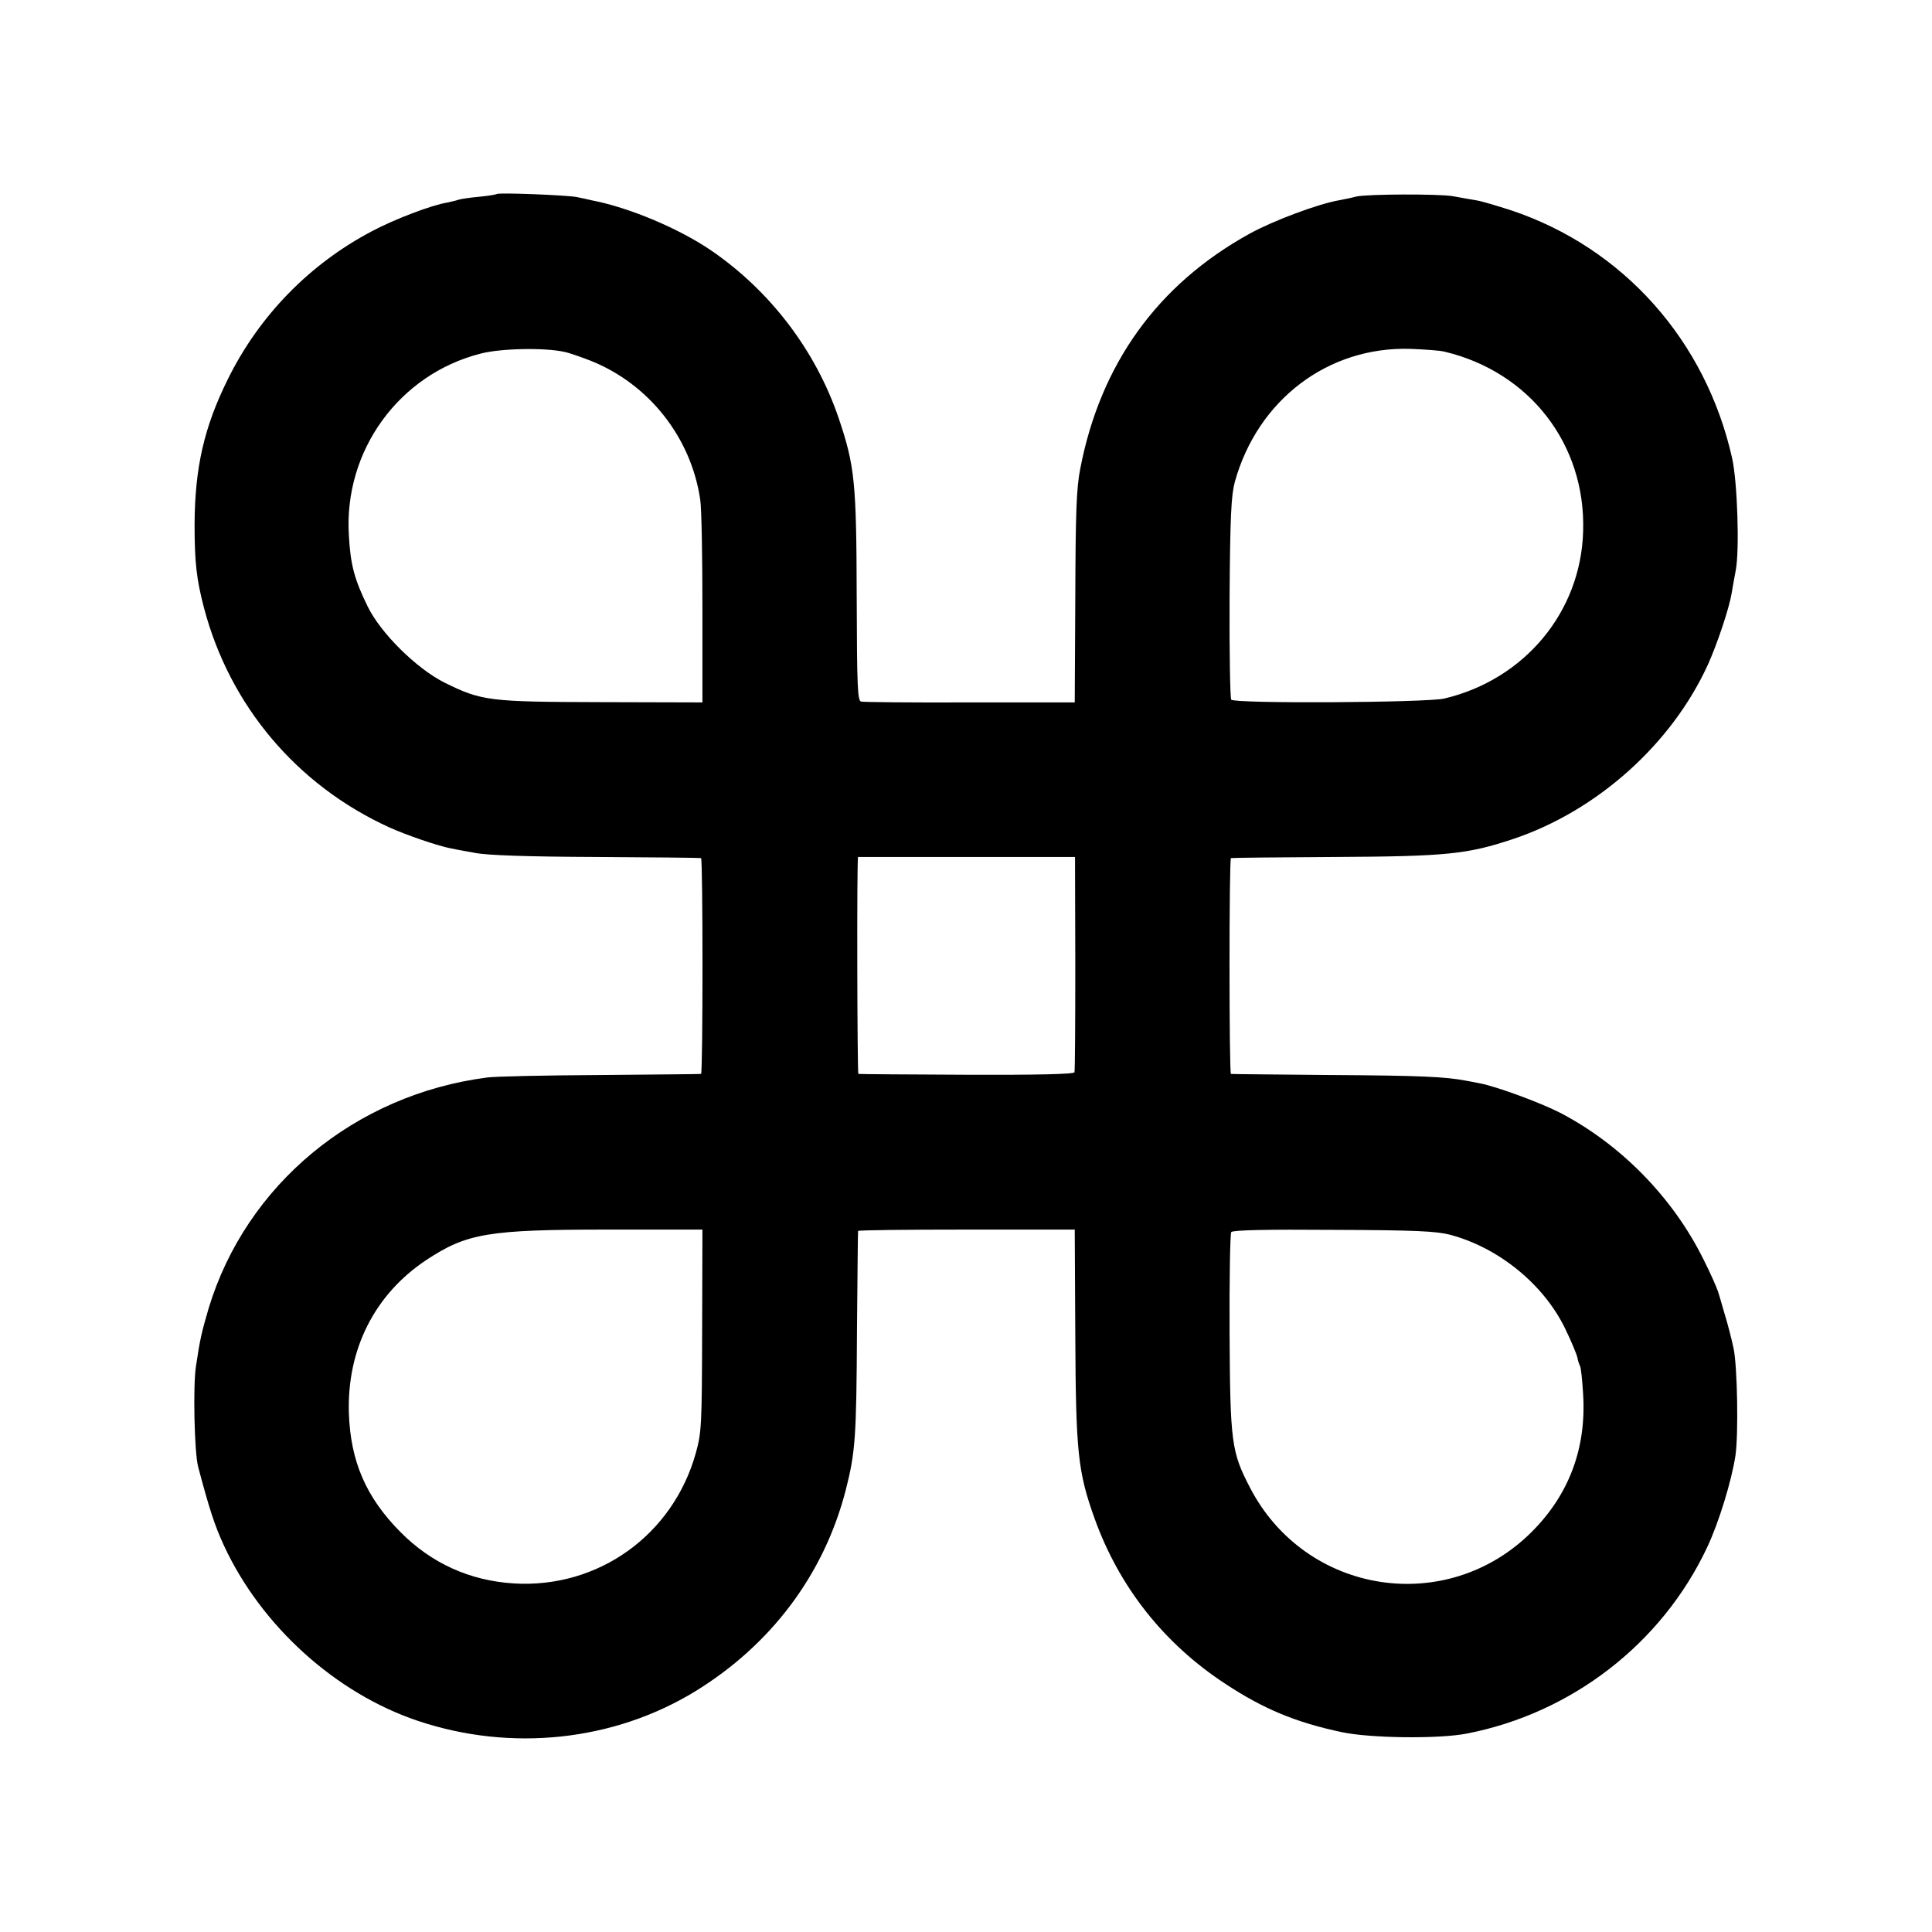
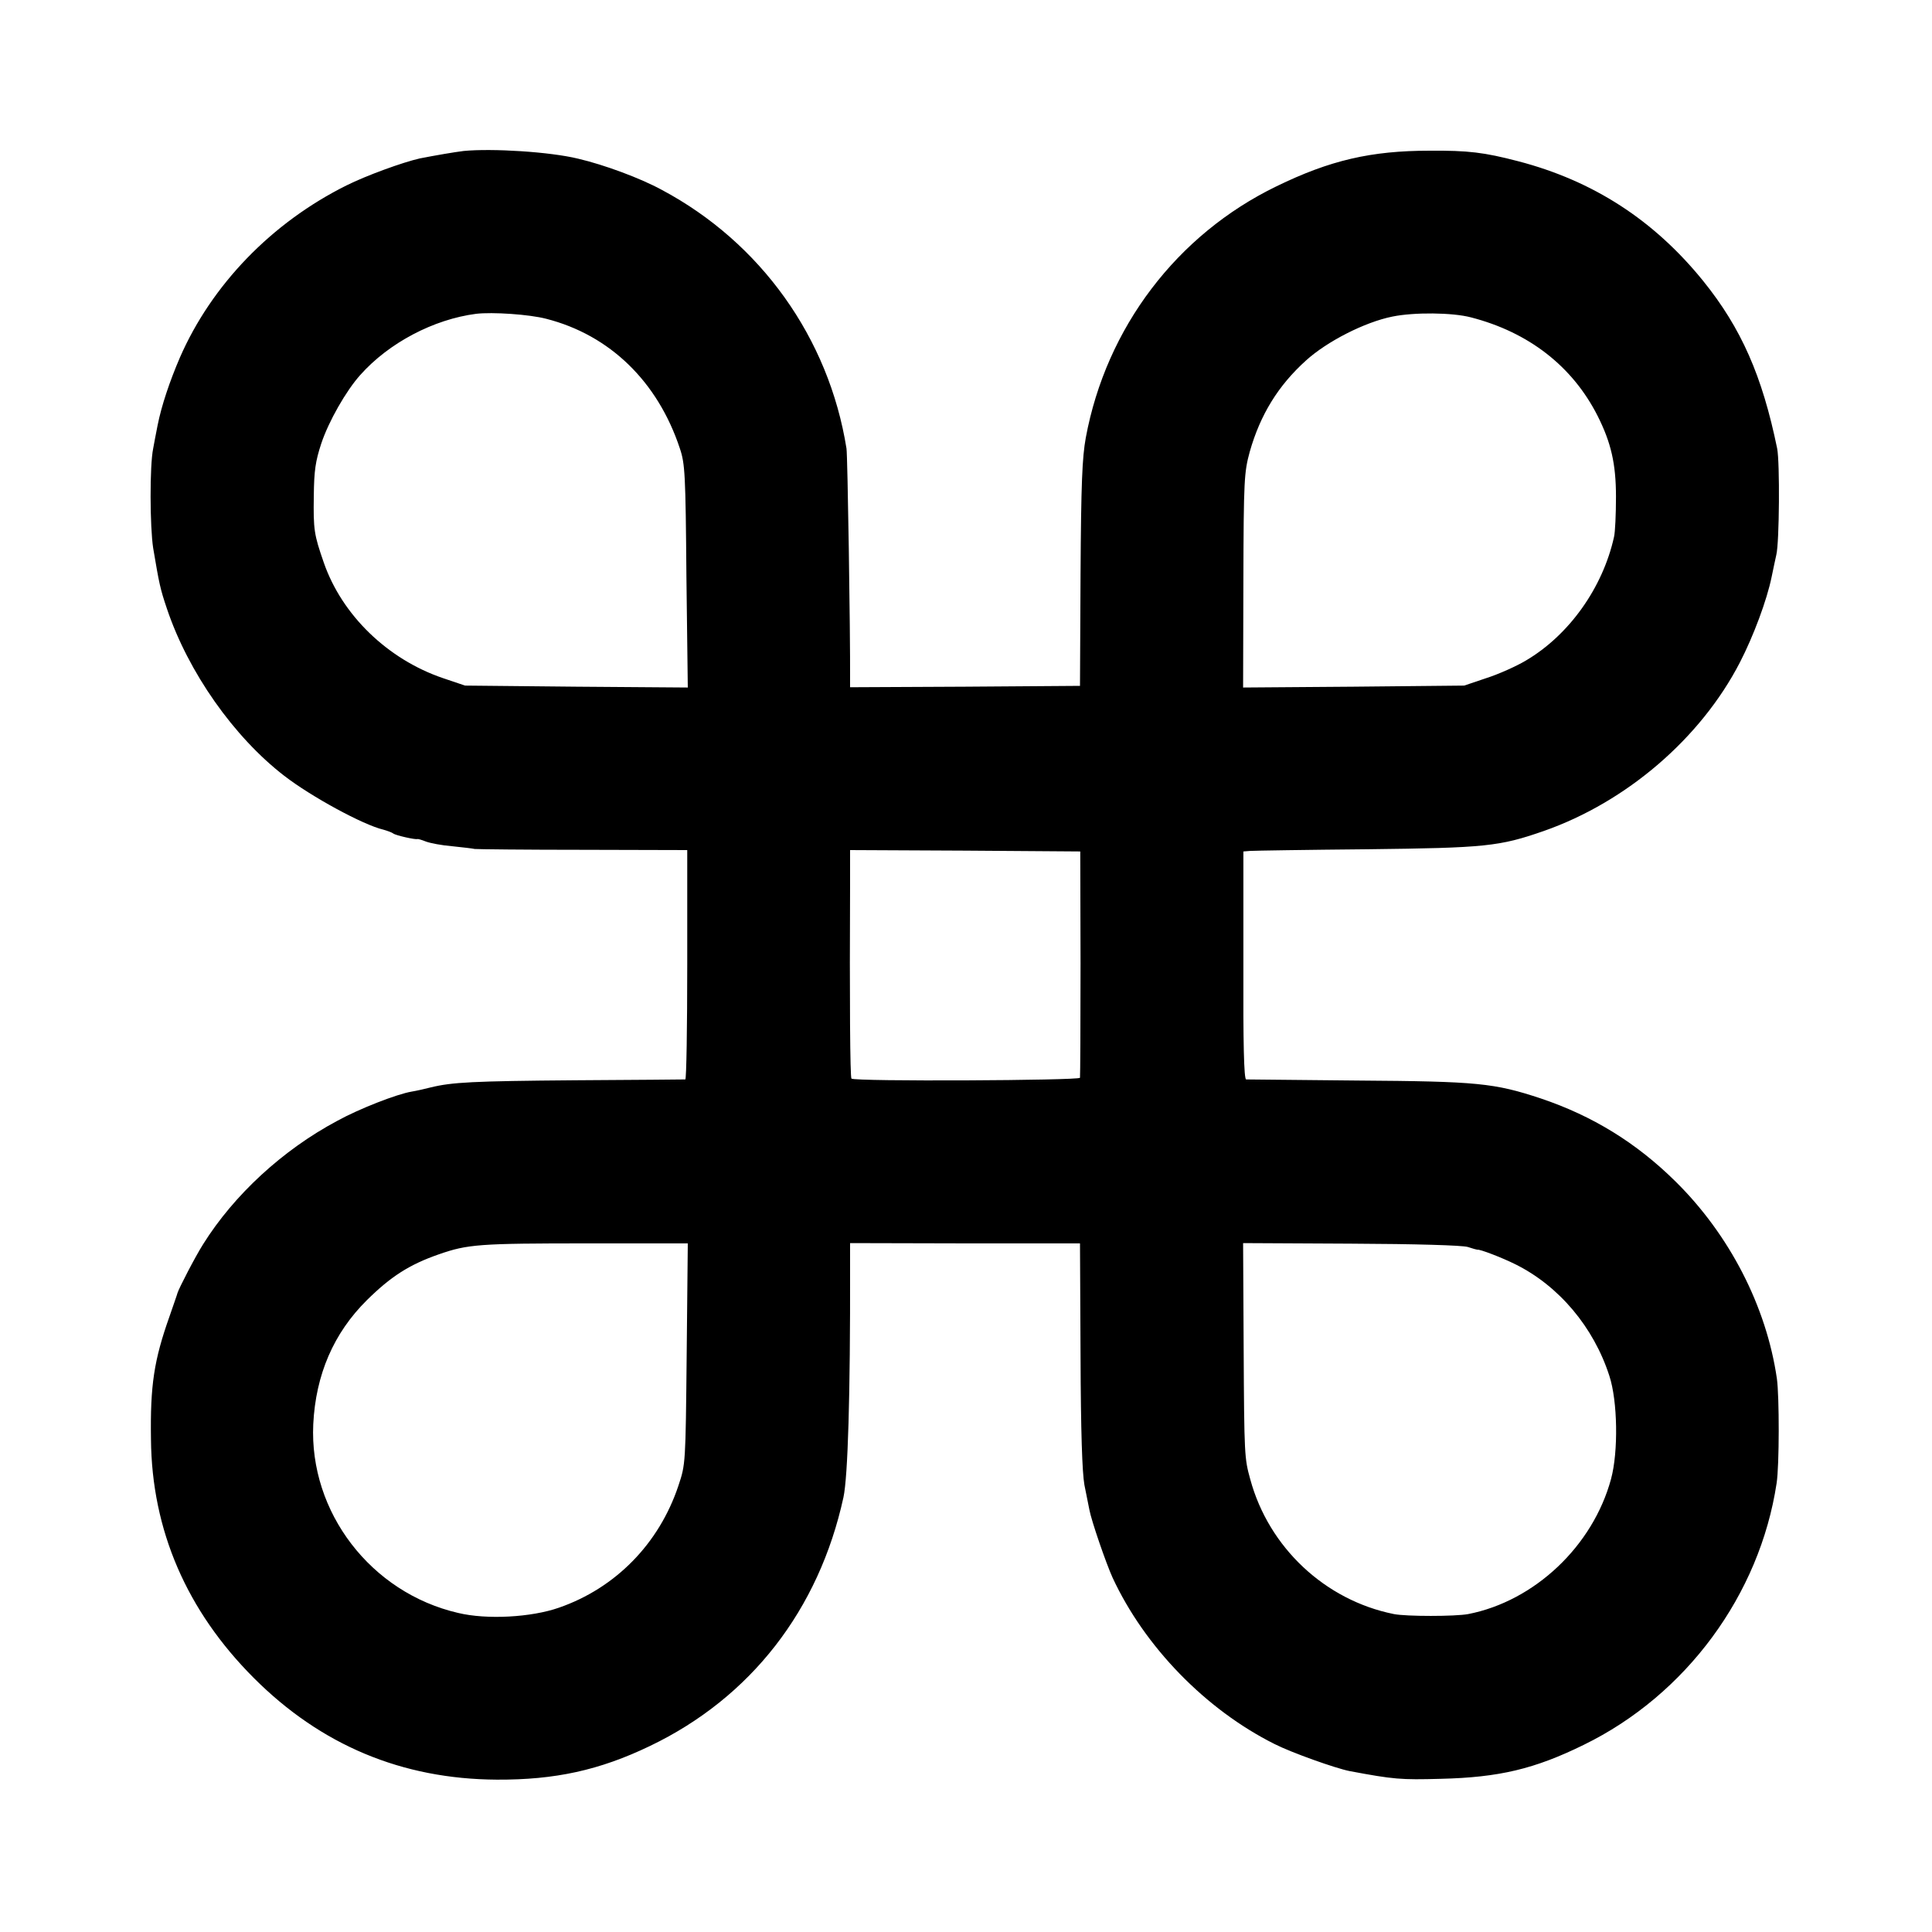
<svg xmlns="http://www.w3.org/2000/svg" version="1.0" width="700pt" height="700pt" viewBox="0 0 700 700" preserveAspectRatio="xMidYMid meet">
  <g transform="translate(0,700) scale(0.1,-0.1)" fill="#000000" stroke="none">
-     <path d="M1800 6297 c-3 -2 -32 -7 -65 -10 -33 -3 -67 -8 -75 -11 -8 -3 -26 -7 -40 -10 -56 -9 -190 -60 -271 -103 -227 -119 -410 -307 -523 -536 -87 -175 -120 -322 -121 -527 0 -137 7 -199 34 -302 93 -354 336 -643 672 -796 62 -28 176 -67 223 -76 11 -2 50 -10 86 -16 43 -9 193 -14 440 -15 206 -1 377 -3 380 -4 7 -1 7 -781 0 -782 -3 -1 -167 -2 -365 -4 -198 -1 -382 -5 -410 -9 -479 -62 -873 -388 -1009 -836 -25 -86 -31 -109 -46 -210 -11 -70 -6 -313 8 -365 41 -154 59 -210 93 -284 135 -292 405 -536 703 -636 337 -113 709 -74 1005 107 275 169 466 423 545 728 35 138 39 187 41 580 2 195 3 357 4 360 0 3 177 5 393 5 l392 0 2 -385 c2 -421 9 -492 70 -662 89 -248 252 -454 474 -599 138 -91 256 -140 422 -175 104 -22 351 -25 453 -5 380 74 706 326 870 674 43 91 89 242 103 334 11 77 7 323 -7 388 -7 33 -22 92 -34 130 -11 39 -21 72 -22 75 -5 15 -28 68 -54 119 -110 222 -299 415 -518 529 -72 37 -232 96 -292 107 -14 3 -35 7 -47 9 -76 15 -169 19 -489 21 -198 2 -362 3 -365 4 -7 1 -7 781 0 782 3 1 172 3 375 4 407 2 482 10 647 65 305 102 576 345 707 634 34 76 76 202 85 256 3 19 10 57 15 84 14 74 6 319 -13 405 -95 426 -394 763 -801 899 -50 16 -106 33 -125 36 -19 3 -57 10 -85 15 -49 9 -311 8 -350 -1 -11 -3 -38 -9 -60 -13 -78 -13 -243 -75 -328 -122 -333 -184 -540 -472 -613 -851 -14 -71 -17 -157 -18 -467 l-2 -380 -379 0 c-209 -1 -387 1 -395 3 -13 3 -15 54 -16 380 -1 415 -7 474 -65 646 -83 245 -248 462 -463 609 -116 79 -296 155 -431 181 -16 4 -41 9 -55 12 -35 7 -284 17 -290 11z m245 -572 c16 -3 59 -18 95 -32 211 -84 364 -278 397 -503 5 -30 8 -208 8 -395 l0 -340 -365 1 c-409 1 -434 4 -570 71 -101 51 -231 179 -278 276 -48 98 -62 150 -68 257 -19 307 182 584 478 659 73 19 232 22 303 6z m3188 1 c309 -73 513 -336 503 -651 -8 -292 -212 -537 -503 -606 -64 -15 -761 -19 -772 -4 -4 5 -7 172 -6 370 2 298 6 370 19 419 83 298 338 491 636 482 52 -2 108 -6 123 -10z m-1337 -2216 c0 -212 -1 -390 -3 -395 -2 -7 -137 -10 -391 -9 -213 1 -389 2 -392 3 -4 1 -6 786 -1 786 0 0 178 0 394 0 l392 0 1 -385z m-1352 -1330 c-1 -345 -2 -369 -23 -445 -83 -297 -354 -491 -660 -472 -159 10 -298 73 -410 186 -125 126 -181 256 -187 431 -7 232 94 431 281 555 147 97 224 110 661 110 l339 0 -1 -365z m2711 346 c175 -47 336 -178 414 -336 23 -47 43 -95 46 -108 2 -12 7 -26 10 -32 3 -5 8 -51 11 -102 12 -195 -51 -363 -186 -498 -308 -308 -820 -228 -1021 160 -67 129 -72 162 -74 560 -1 195 2 360 6 366 6 7 124 10 371 8 299 -1 374 -5 423 -18z" />
+     <path d="M1680 6453 c-33 -4 -103 -16 -159 -27 -62 -14 -194 -62 -266 -98 -271 -135 -488 -360 -603 -623 -37 -86 -67 -175 -81 -246 -6 -30 -13 -67 -16 -84 -13 -62 -12 -284 0 -361 22 -130 25 -146 50 -220 77 -229 242 -464 425 -605 97 -75 286 -178 359 -195 14 -4 31 -10 36 -14 9 -7 81 -23 87 -20 2 1 16 -3 31 -9 16 -6 58 -14 95 -17 37 -4 74 -8 82 -10 8 -1 185 -3 393 -3 l377 -1 0 -415 c0 -228 -3 -415 -7 -416 -5 0 -183 -2 -398 -3 -374 -3 -447 -7 -525 -26 -19 -5 -50 -12 -68 -15 -54 -9 -190 -62 -270 -106 -197 -105 -374 -268 -486 -447 -28 -44 -88 -160 -93 -177 -1 -5 -15 -44 -29 -85 -56 -158 -70 -249 -67 -445 3 -329 129 -621 373 -865 243 -243 536 -366 880 -368 211 -1 372 34 555 122 365 175 612 493 701 901 16 75 25 366 24 835 l0 86 417 -1 416 0 2 -405 c1 -280 6 -425 14 -470 7 -36 15 -76 18 -90 7 -39 60 -193 84 -246 116 -250 337 -478 587 -603 61 -31 221 -88 272 -98 160 -30 185 -32 330 -28 212 5 341 36 518 123 371 181 638 544 699 948 10 64 10 315 1 379 -38 262 -172 522 -368 715 -142 140 -300 237 -487 300 -169 56 -230 62 -663 65 -217 2 -400 4 -405 4 -8 1 -11 133 -10 414 l0 412 25 2 c14 1 205 4 425 6 427 5 477 10 638 66 300 105 569 336 711 611 49 95 98 226 115 310 6 30 14 66 17 80 11 45 13 334 3 385 -54 263 -130 436 -268 607 -178 220 -398 363 -671 434 -123 32 -180 39 -320 38 -213 0 -362 -35 -555 -129 -361 -175 -617 -512 -691 -911 -13 -72 -17 -165 -19 -494 l-2 -405 -416 -3 -417 -2 0 27 c1 175 -9 815 -13 838 -64 401 -311 746 -669 937 -79 43 -209 91 -303 113 -102 25 -311 38 -415 28z m299 -608 c231 -59 404 -228 484 -469 19 -56 21 -93 24 -464 l5 -403 -404 3 -403 4 -80 27 c-200 68 -366 228 -432 419 -35 101 -38 118 -36 243 1 90 6 124 27 188 27 81 90 191 141 248 104 117 266 202 420 222 59 7 193 -2 254 -18z m3351 5 c209 -54 367 -177 458 -356 49 -97 67 -174 67 -294 0 -63 -3 -128 -7 -145 -41 -185 -163 -356 -319 -448 -35 -21 -100 -50 -144 -64 l-80 -27 -401 -4 -400 -3 1 388 c1 367 3 392 23 466 38 134 103 240 204 331 76 69 213 139 313 159 78 16 217 15 285 -3z m-1415 -2340 c0 -223 -1 -409 -2 -415 -3 -10 -817 -14 -828 -3 -5 4 -7 287 -5 706 l0 122 417 -2 417 -3 1 -405z m-1427 -1415 c-4 -400 -4 -400 -30 -478 -70 -210 -228 -371 -433 -442 -100 -35 -261 -44 -365 -19 -316 73 -540 365 -525 684 9 180 74 330 194 449 87 86 154 129 260 166 106 37 146 40 544 40 l359 0 -4 -400z m2830 387 c18 -6 33 -10 35 -10 7 3 90 -29 138 -53 157 -78 283 -227 340 -404 30 -91 33 -275 6 -374 -66 -243 -277 -442 -517 -489 -47 -9 -226 -9 -270 0 -249 50 -453 241 -520 488 -21 76 -22 84 -24 476 l-2 380 390 -2 c238 -1 404 -6 424 -12z" />
  </g>
</svg>
